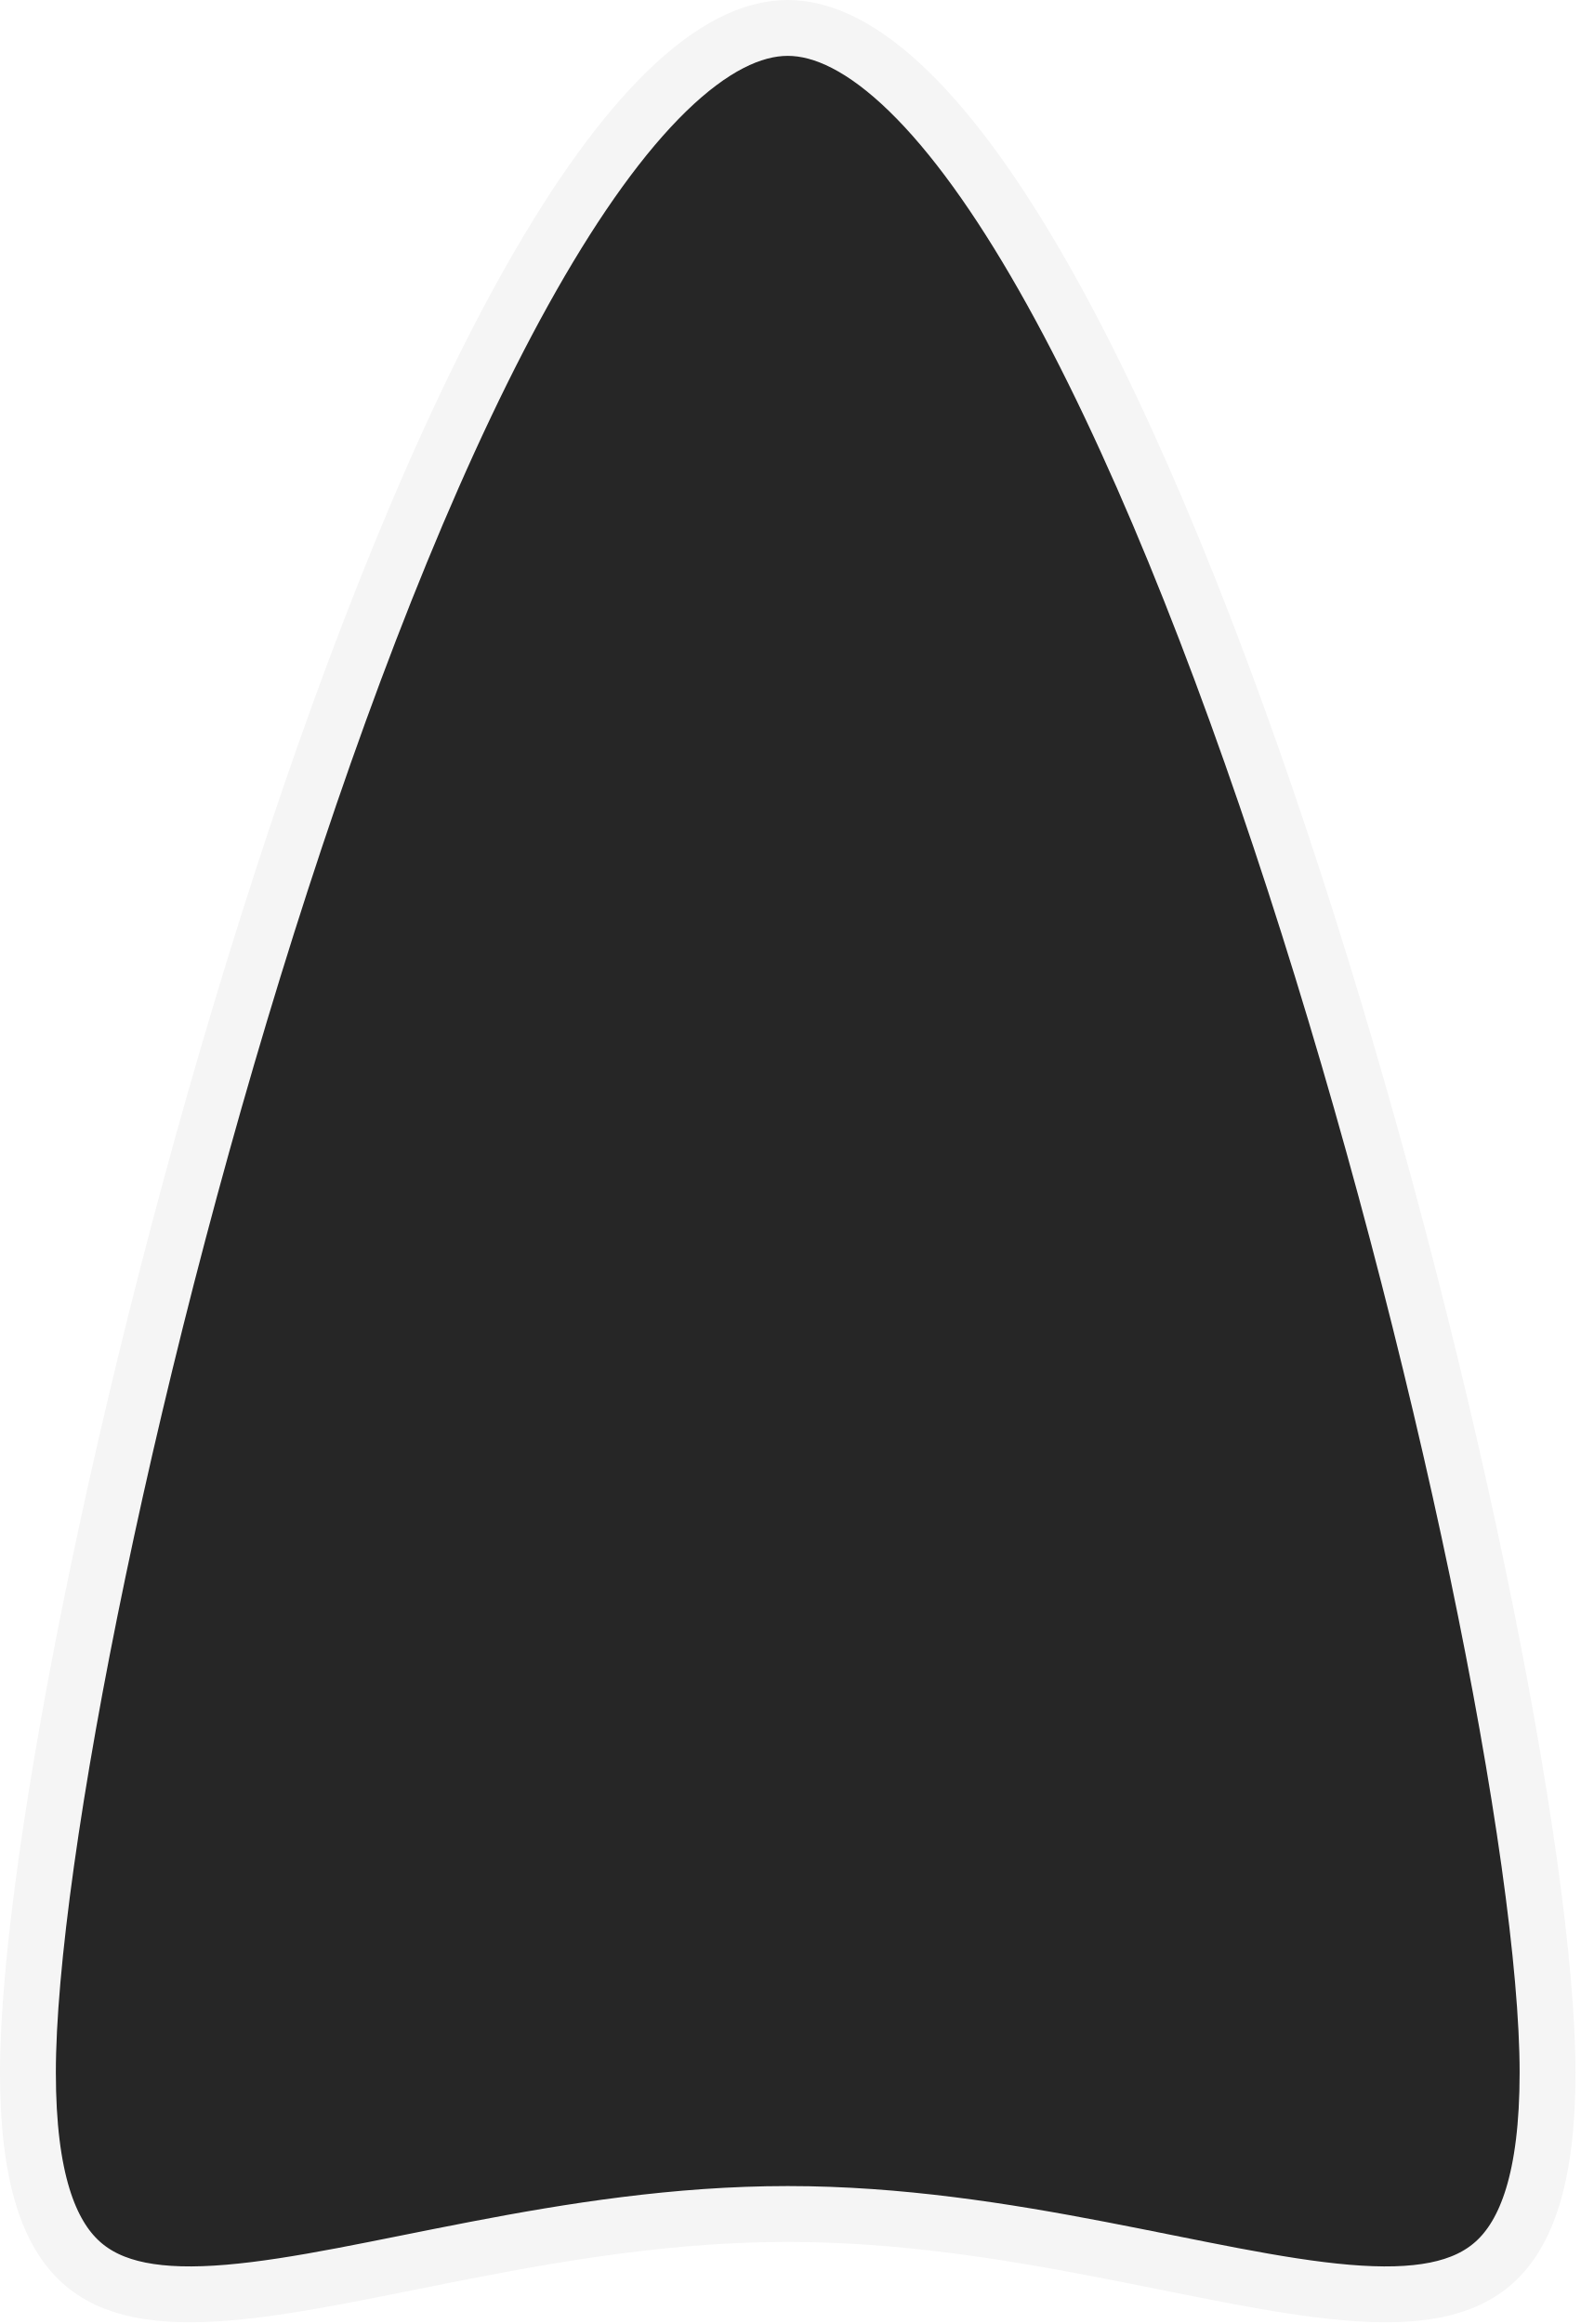
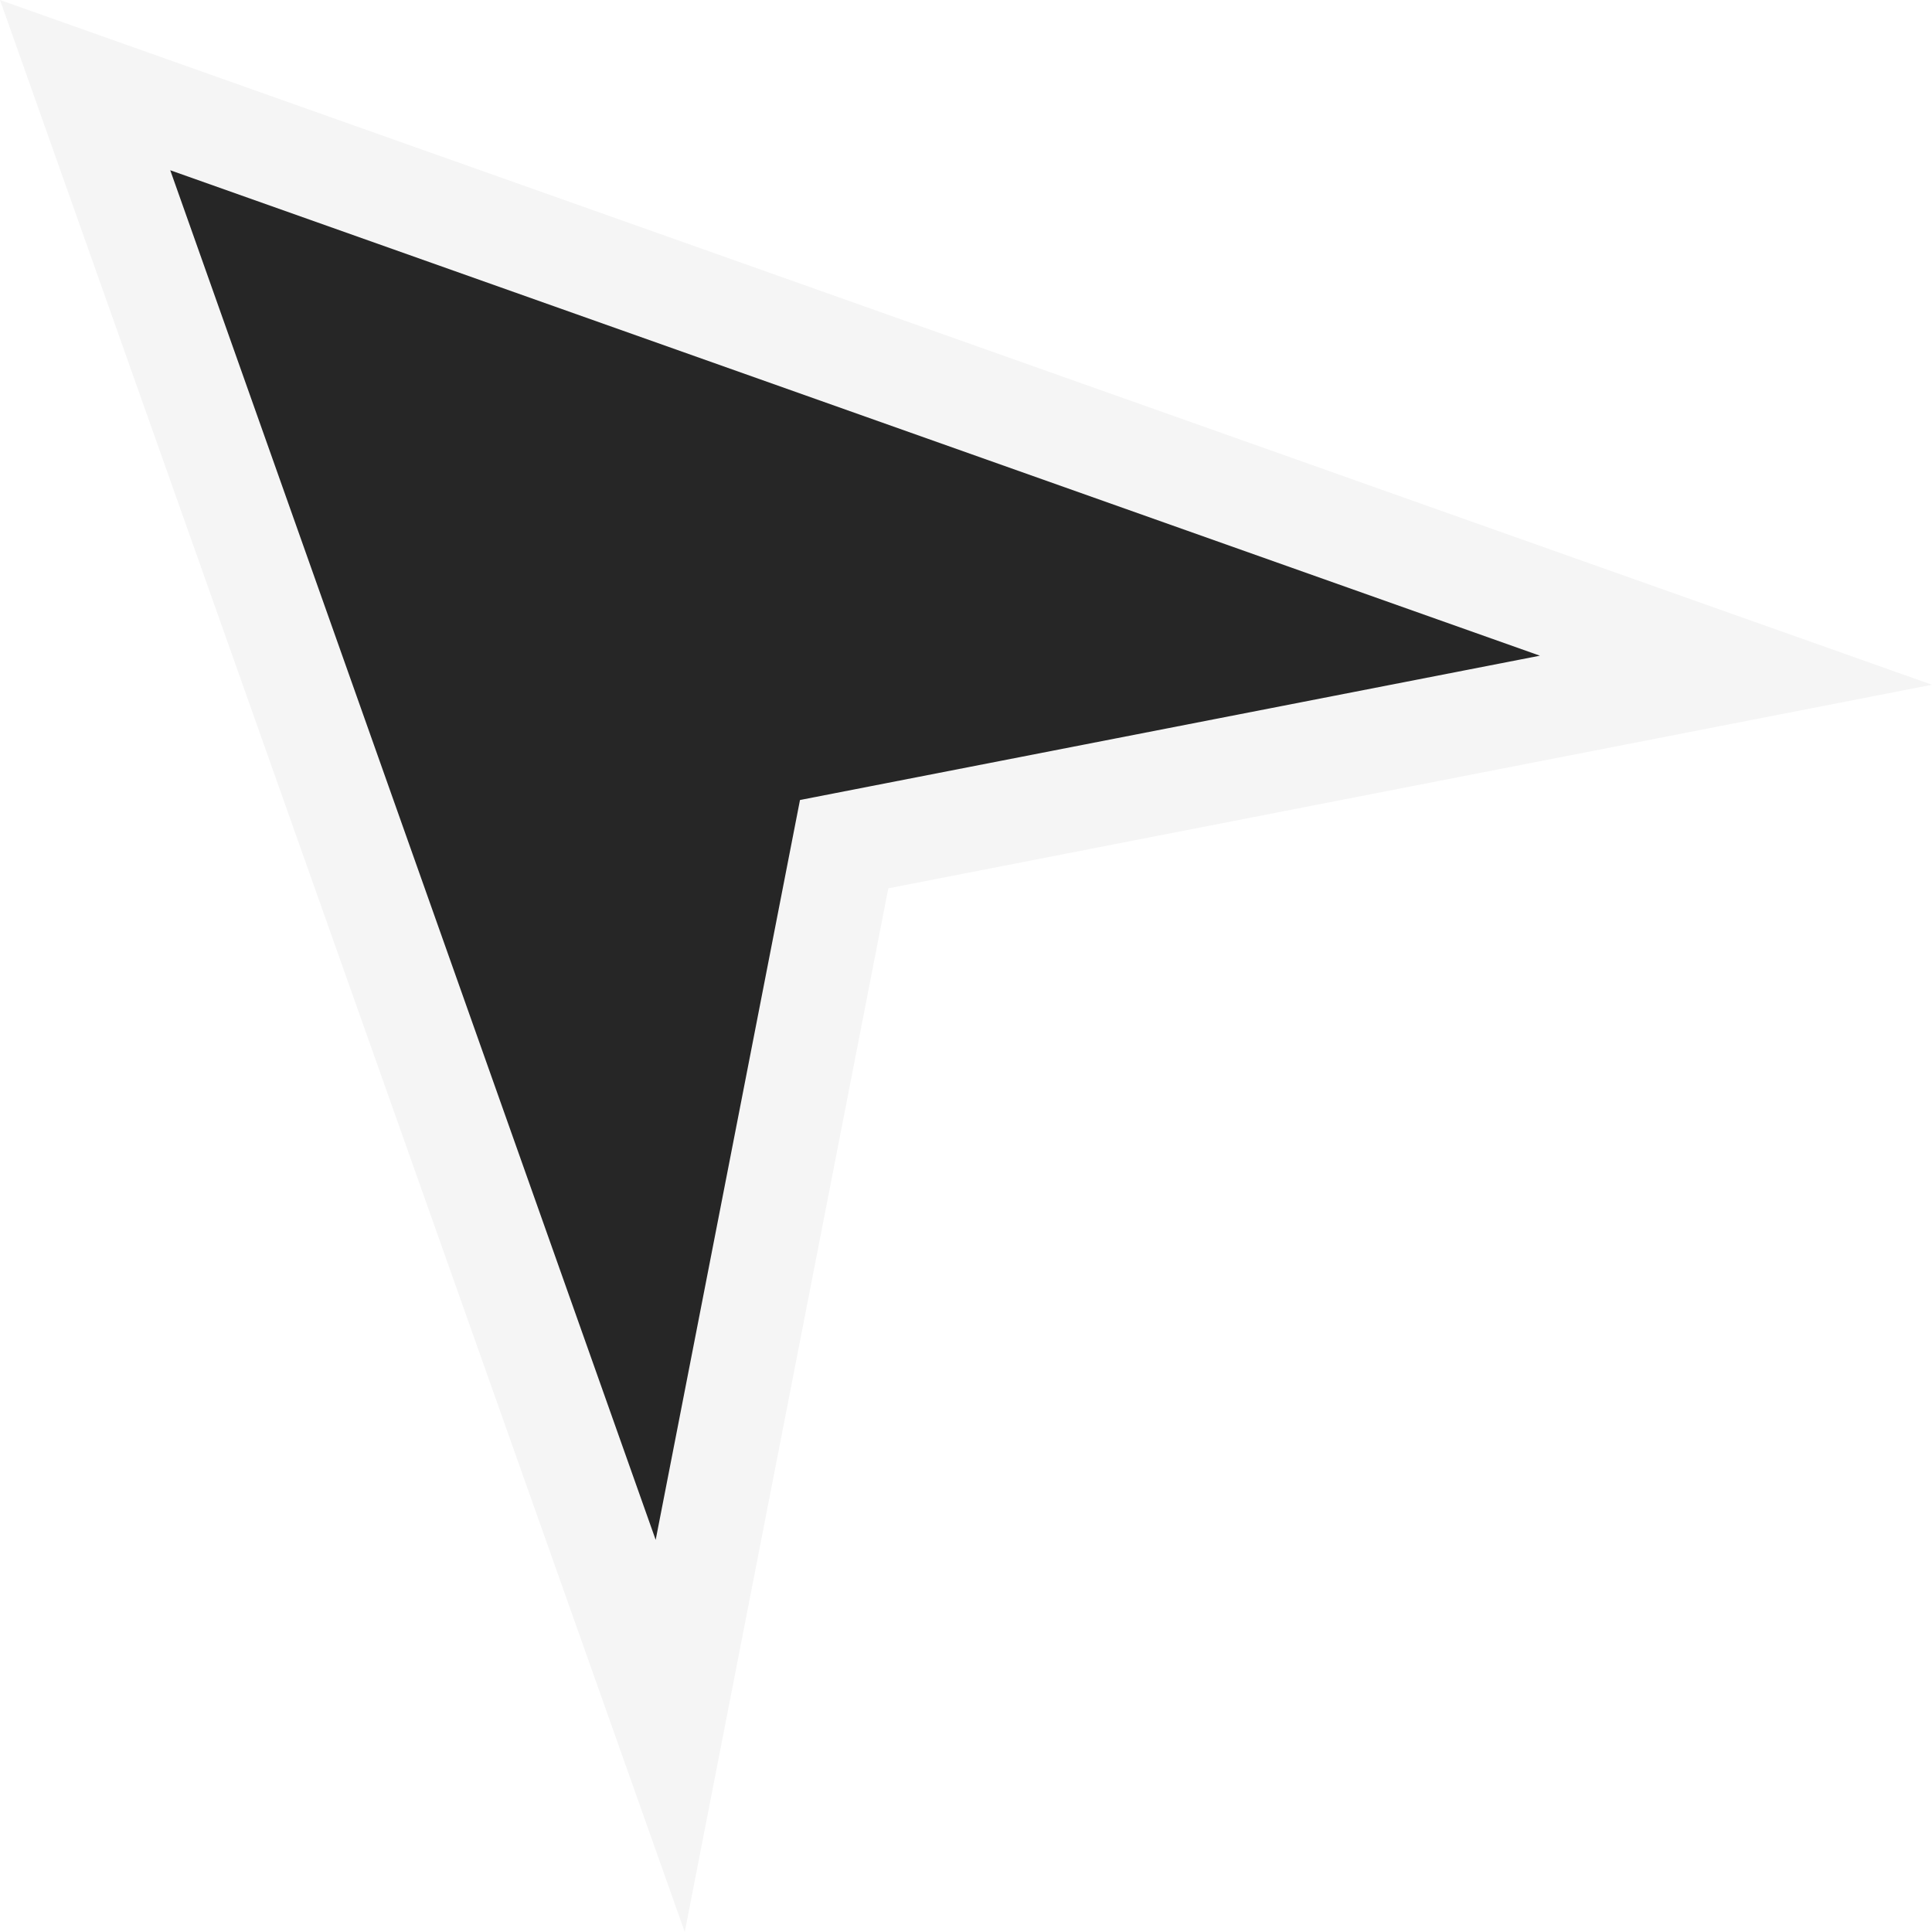
- <svg xmlns="http://www.w3.org/2000/svg" width="283" height="416" viewBox="0 0 283 416" fill="none">
-   <path d="M5 370.994C5 352.066 9.566 319.565 17.583 281.189C25.577 242.922 36.929 199.156 50.344 157.833C63.774 116.462 79.202 77.756 95.296 49.488C103.351 35.34 111.445 24.036 119.37 16.331C127.356 8.567 134.6 5 141.028 5C147.457 5 154.701 8.567 162.687 16.331C170.612 24.036 178.707 35.34 186.762 49.488C202.855 77.756 218.284 116.462 231.714 157.833C245.129 199.156 256.48 242.922 264.475 281.189C272.491 319.565 277.058 352.066 277.058 370.994C277.058 390.049 273.148 399.854 267.61 404.892C262.093 409.912 253.619 411.429 241.172 410.377C228.762 409.328 214.046 405.915 196.867 402.613C179.908 399.353 160.984 396.308 141.028 396.308C121.073 396.308 102.149 399.353 85.19 402.613C68.011 405.915 53.295 409.328 40.885 410.377C28.438 411.429 19.965 409.911 14.447 404.892C8.91 399.854 5 390.049 5 370.994Z" fill="#262626" stroke="#F5F5F5" stroke-width="10" />
+ <svg xmlns="http://www.w3.org/2000/svg" width="373" height="373" viewBox="0 0 373 373" fill="none">
+   <path d="M335.148 129.396L169.586 161.688L162.975 162.977L161.685 169.588L129.394 335.148L16.435 16.435L335.148 129.396Z" fill="#262626" stroke="#F5F5F5" stroke-width="20" />
</svg>
